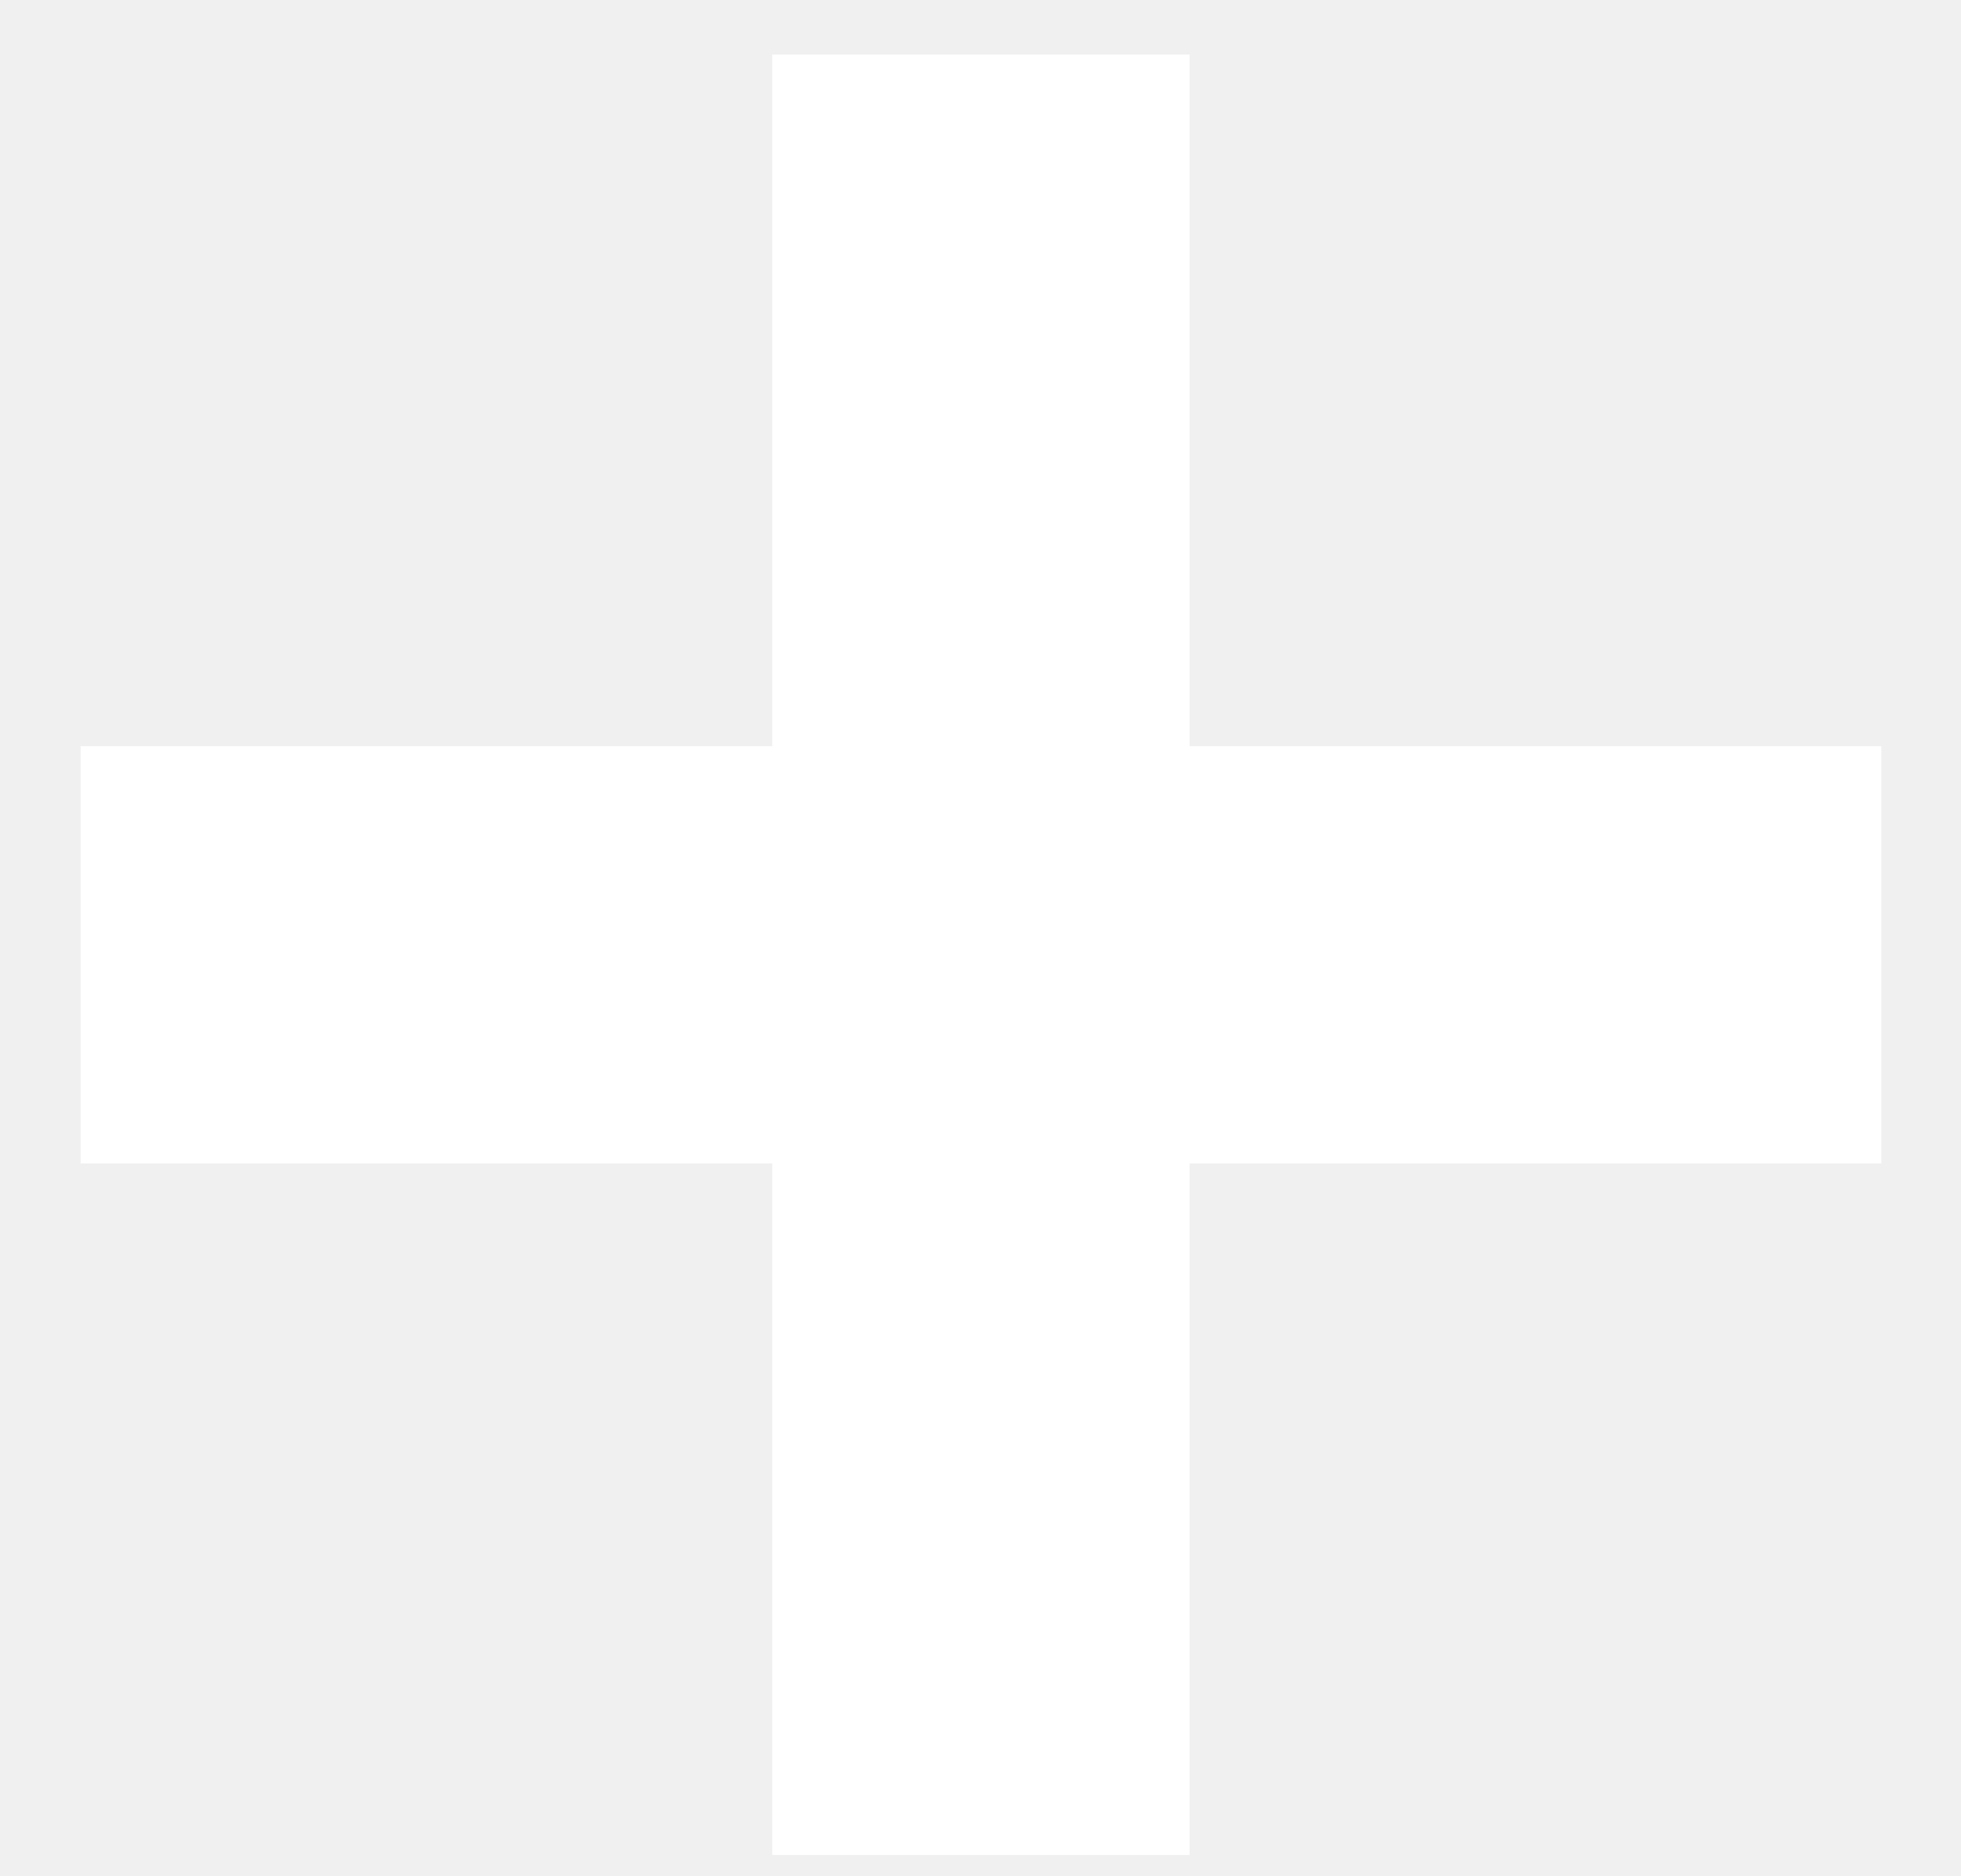
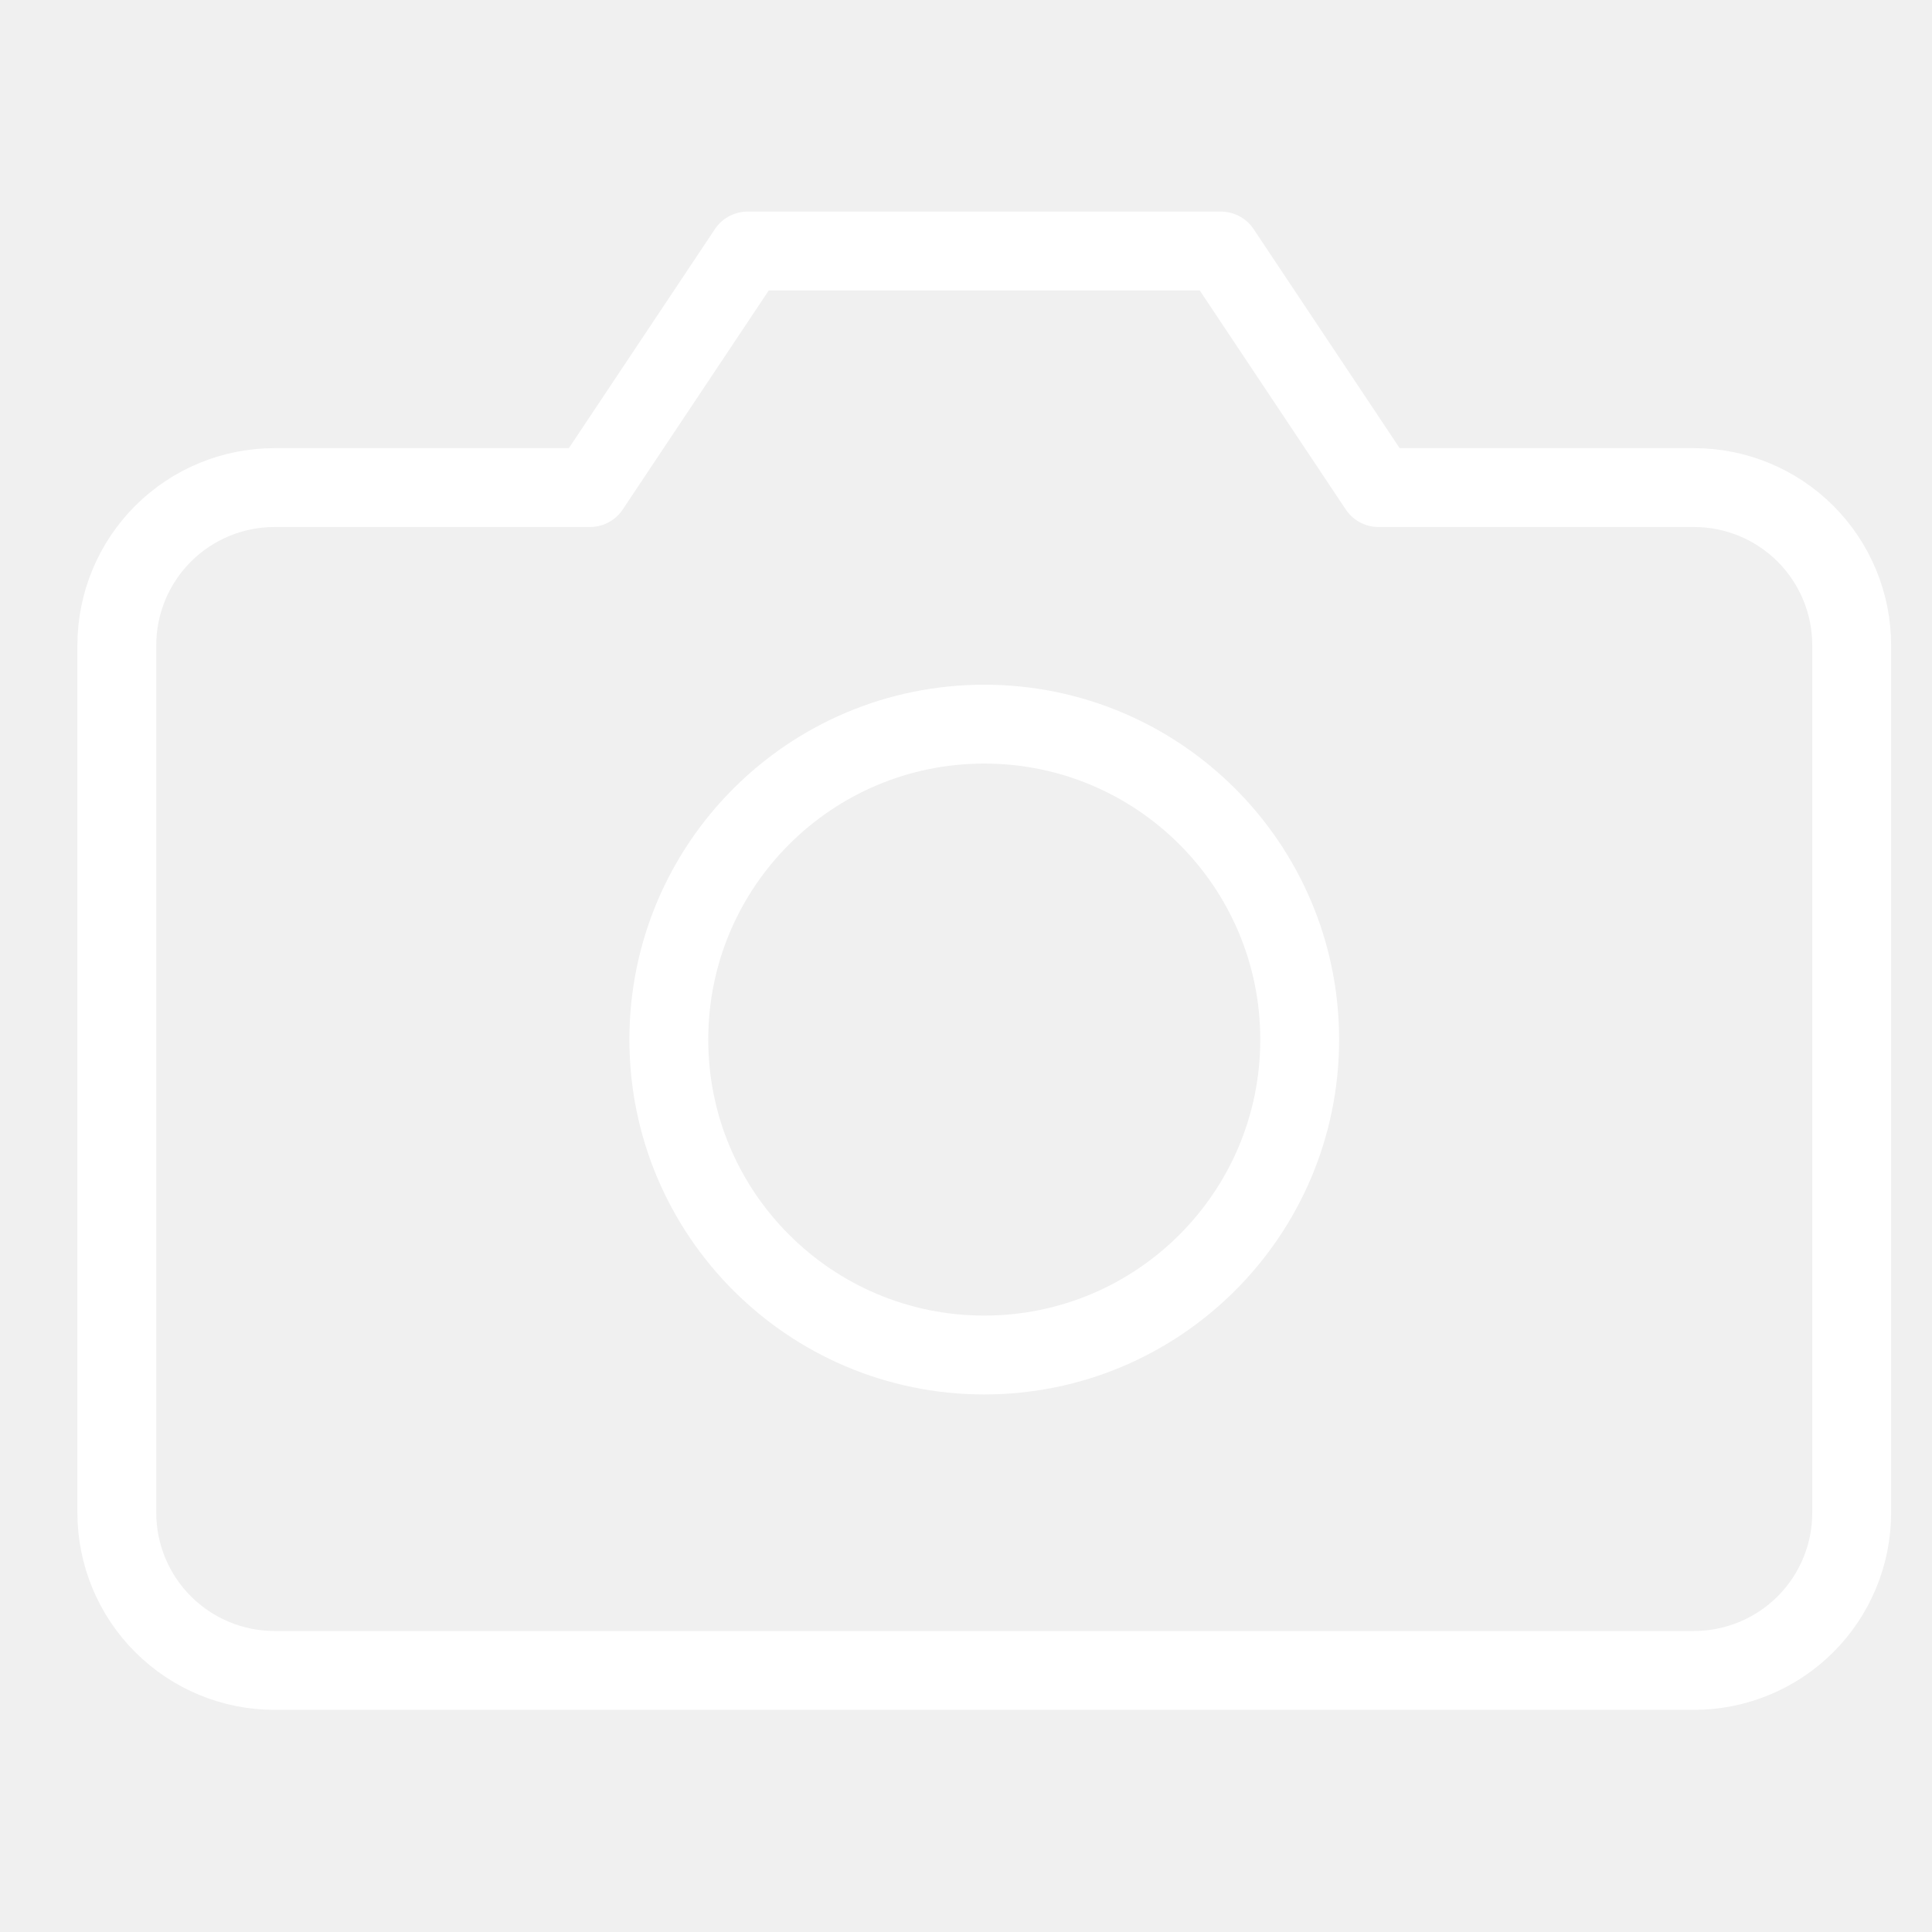
- <svg xmlns="http://www.w3.org/2000/svg" width="23" height="22" viewBox="0 0 23 22" fill="none">
-   <path d="M22.065 8.752V13.648H13.953V21.76H9.057V13.648H0.945V8.752H9.057V0.64H13.953V8.752H22.065Z" fill="white" />
+ <svg xmlns="http://www.w3.org/2000/svg" width="49" height="49" viewBox="0 0 49 49" fill="none">
+   <path d="M46.963 38.366C46.963 39.427 46.542 40.444 45.792 41.194C45.042 41.944 44.024 42.366 42.963 42.366H6.963C5.903 42.366 4.885 41.944 4.135 41.194C3.385 40.444 2.963 39.427 2.963 38.366V16.366C2.963 15.305 3.385 14.287 4.135 13.537C4.885 12.787 5.903 12.366 6.963 12.366H14.963L18.963 6.366H30.963L34.963 12.366H42.963C44.024 12.366 45.042 12.787 45.792 13.537C46.542 14.287 46.963 15.305 46.963 16.366V38.366Z" stroke="white" stroke-width="2" stroke-linecap="round" stroke-linejoin="round" />
+   <path d="M24.963 34.366C29.382 34.366 32.963 30.784 32.963 26.366C32.963 21.947 29.382 18.366 24.963 18.366C20.545 18.366 16.963 21.947 16.963 26.366C16.963 30.784 20.545 34.366 24.963 34.366Z" stroke="white" stroke-width="2" stroke-linecap="round" stroke-linejoin="round" />
</svg>
